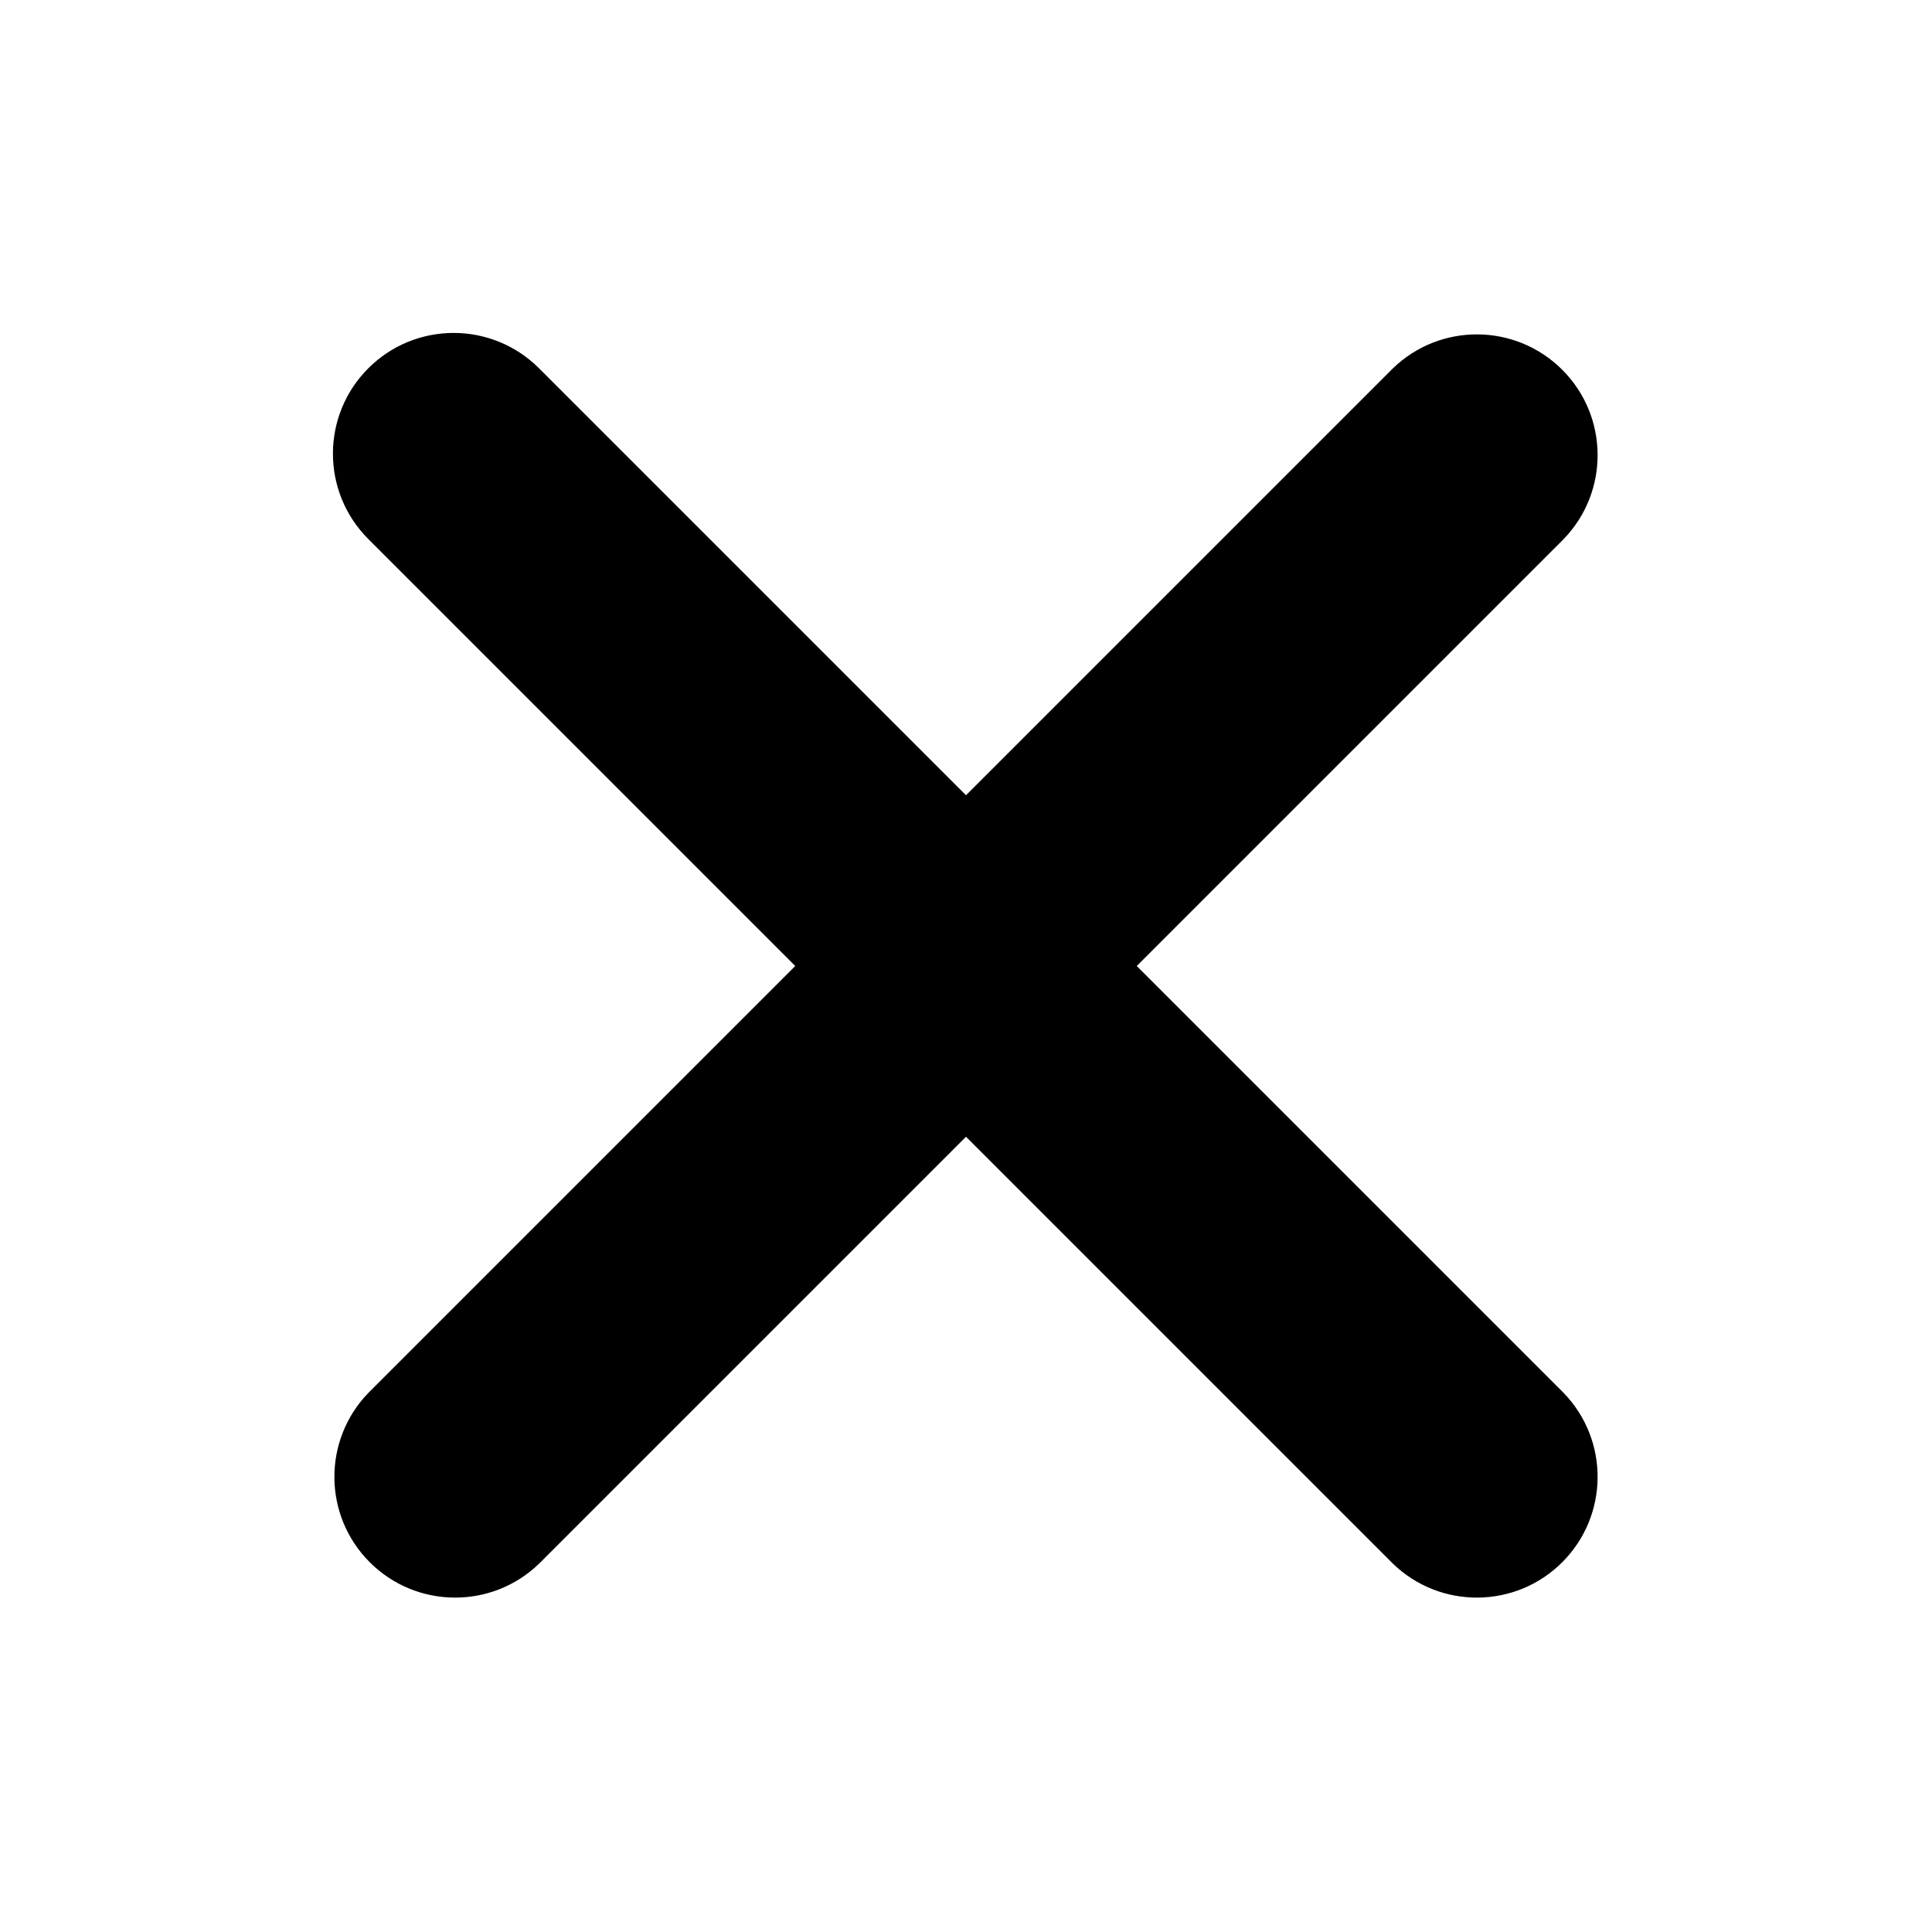
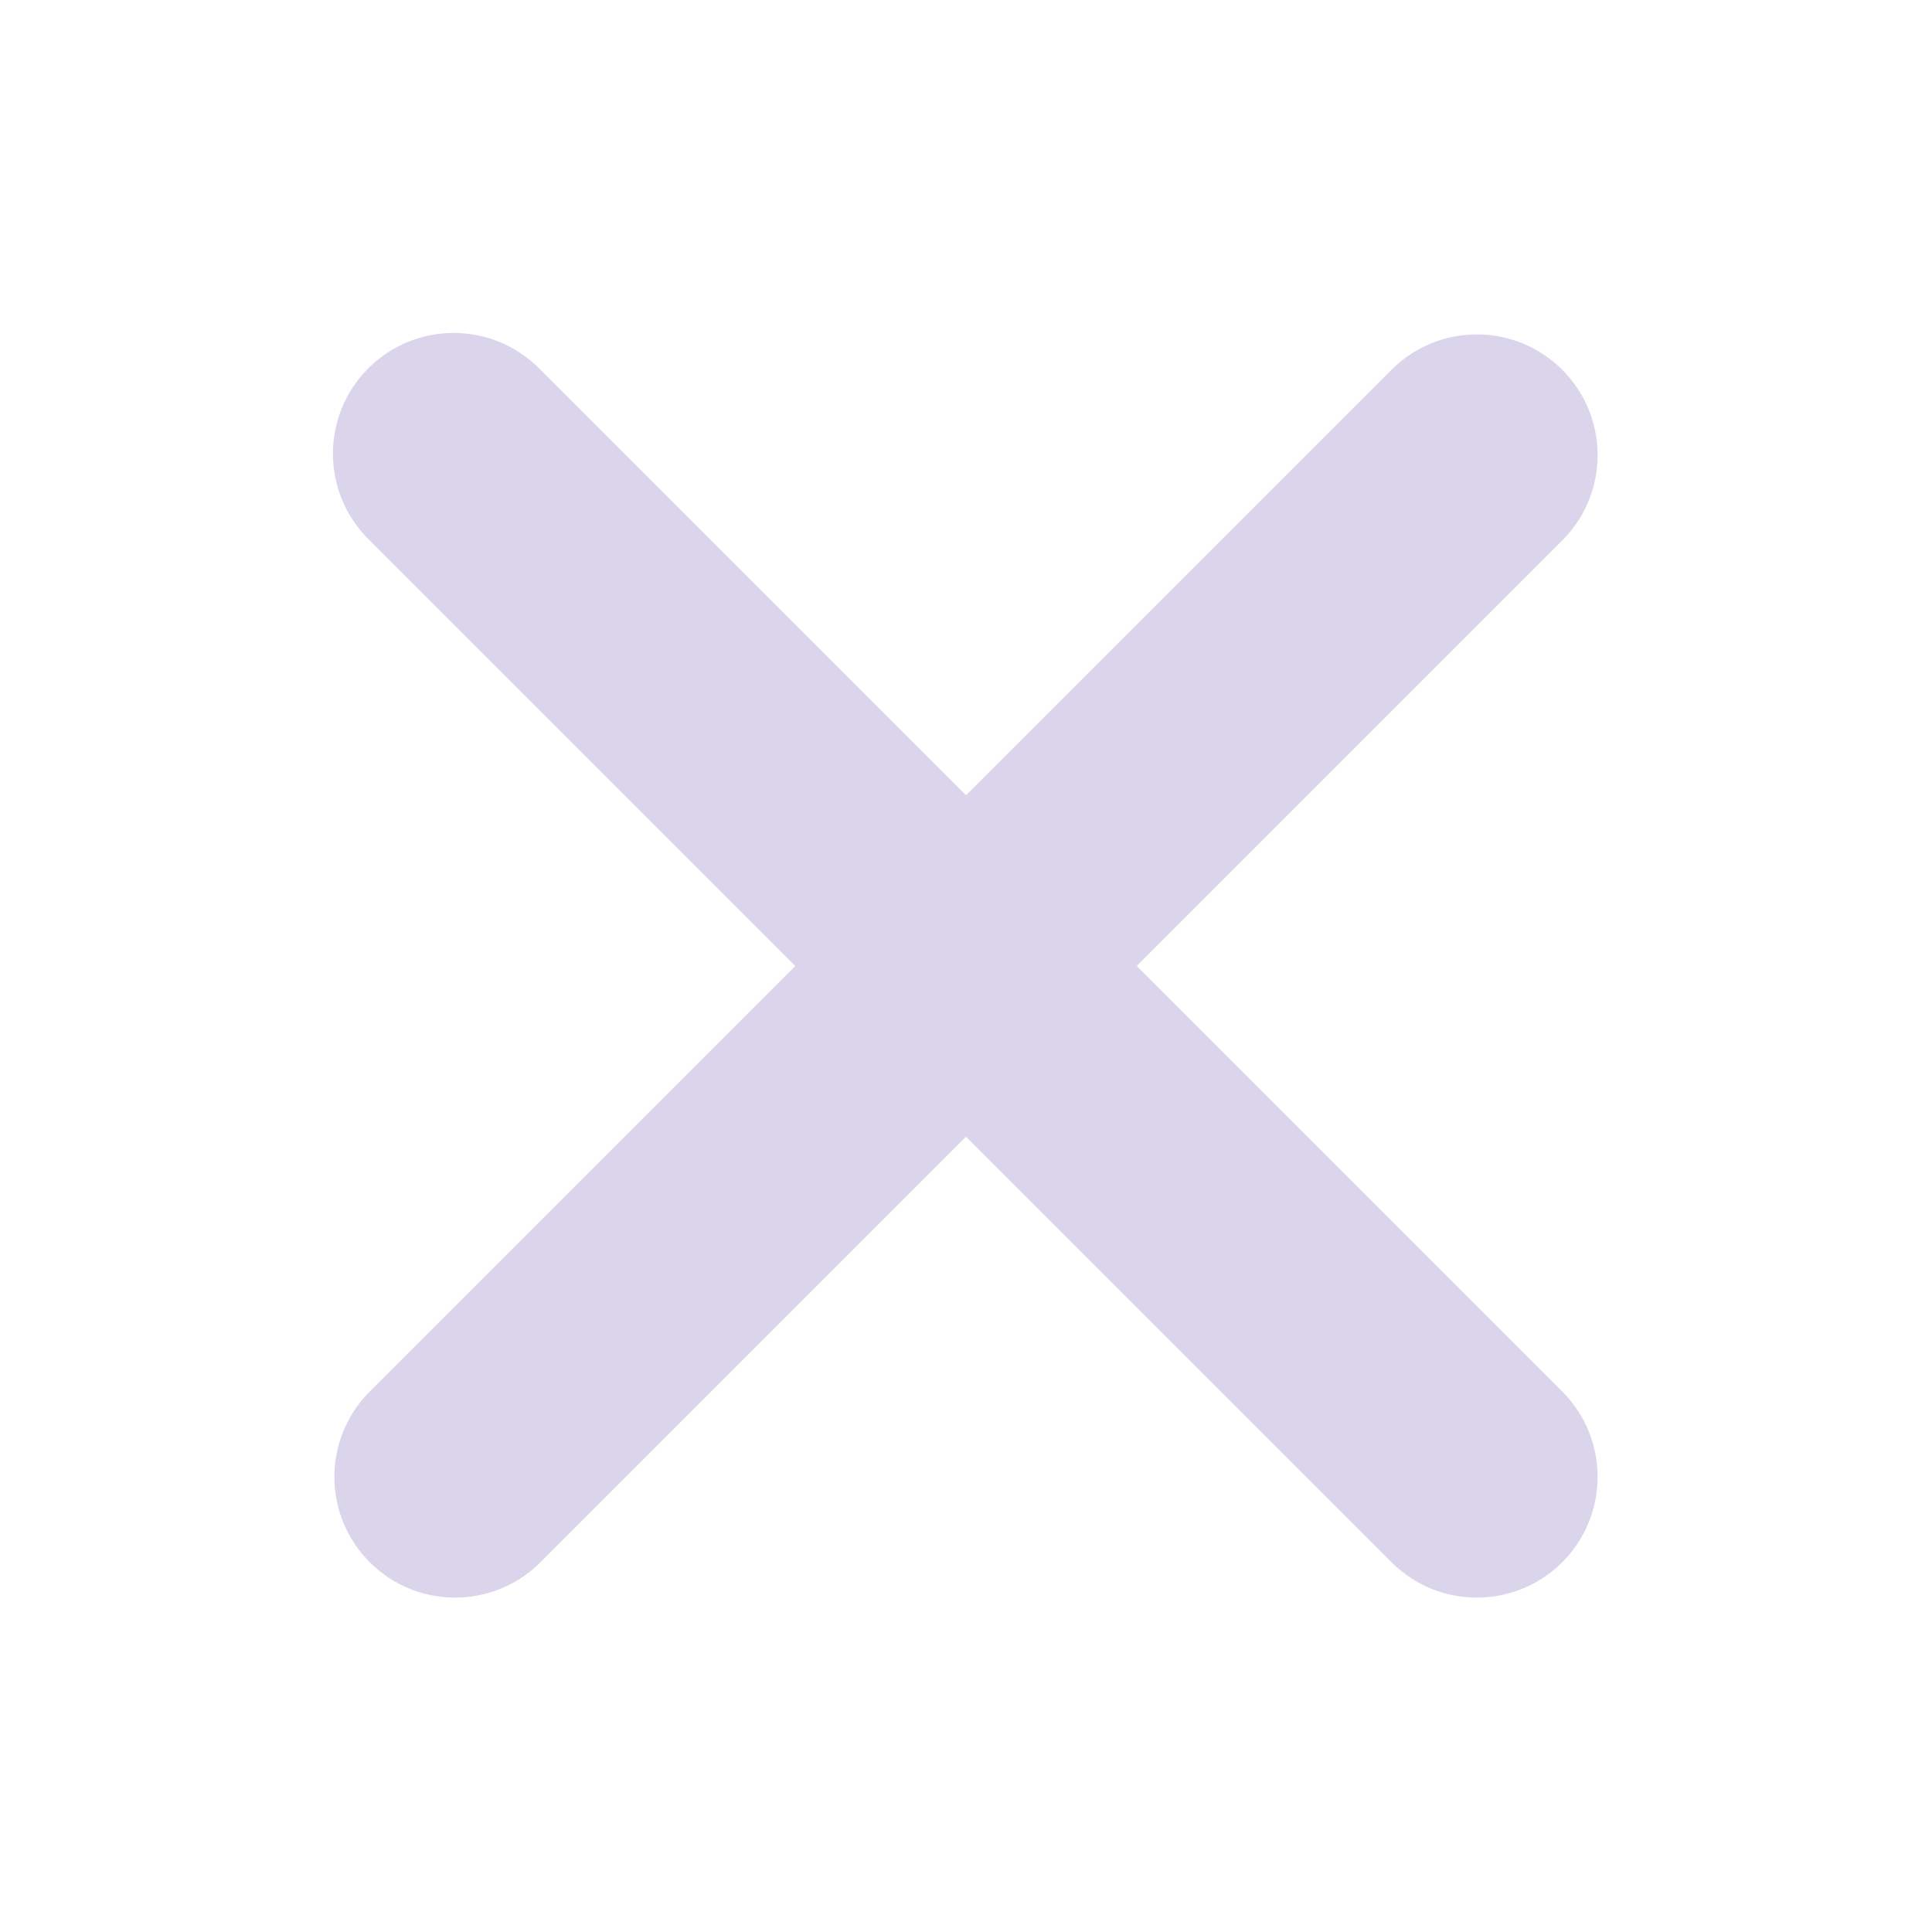
<svg xmlns="http://www.w3.org/2000/svg" width="800px" height="800px" viewBox="0 0 1024 1024" class="icon">
-   <path fill="#000000" d="M195.2 195.2a64 64 0 0190.496 0L512 421.504 738.304 195.2a64 64 0 0190.496 90.496L602.496 512 828.8 738.304a64 64 0 01-90.496 90.496L512 602.496 285.696 828.8a64 64 0 01-90.496-90.496L421.504 512 195.2 285.696a64 64 0 010-90.496z" />
+   <path fill="#DBD5EB" d="M195.2 195.2a64 64 0 0190.496 0L512 421.504 738.304 195.2a64 64 0 0190.496 90.496L602.496 512 828.8 738.304a64 64 0 01-90.496 90.496L512 602.496 285.696 828.8a64 64 0 01-90.496-90.496L421.504 512 195.2 285.696a64 64 0 010-90.496z" />
</svg>
